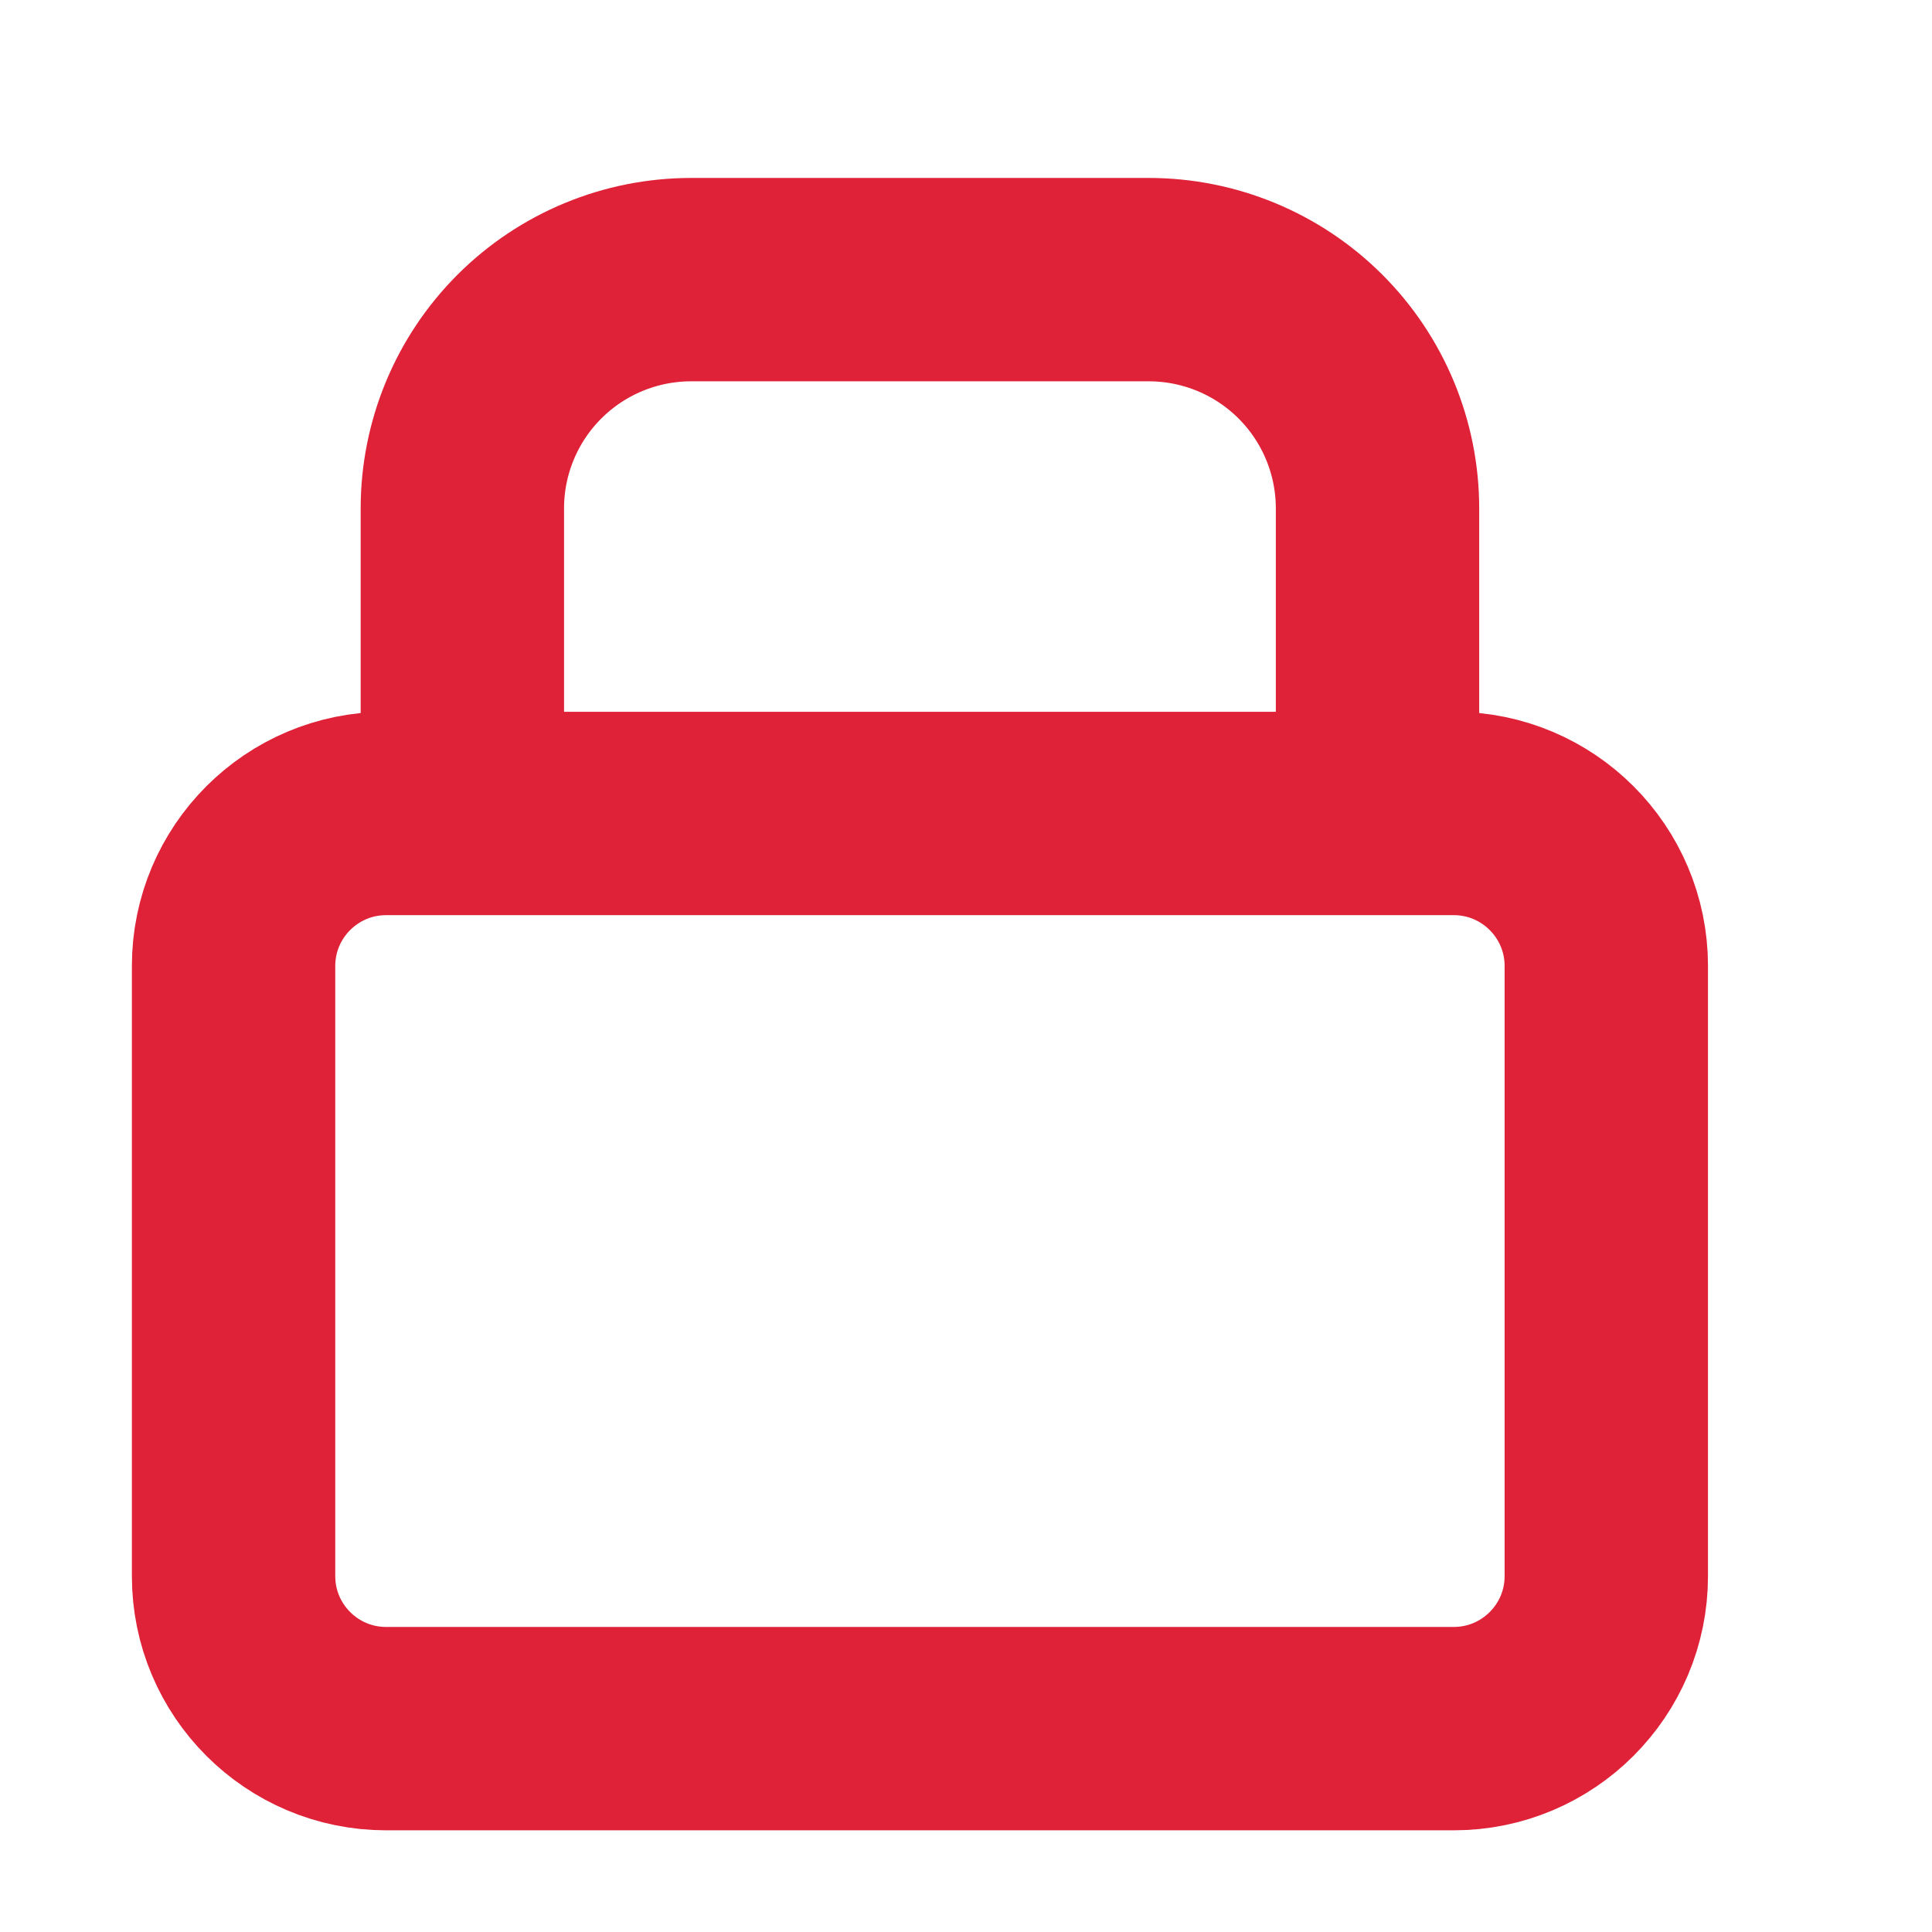
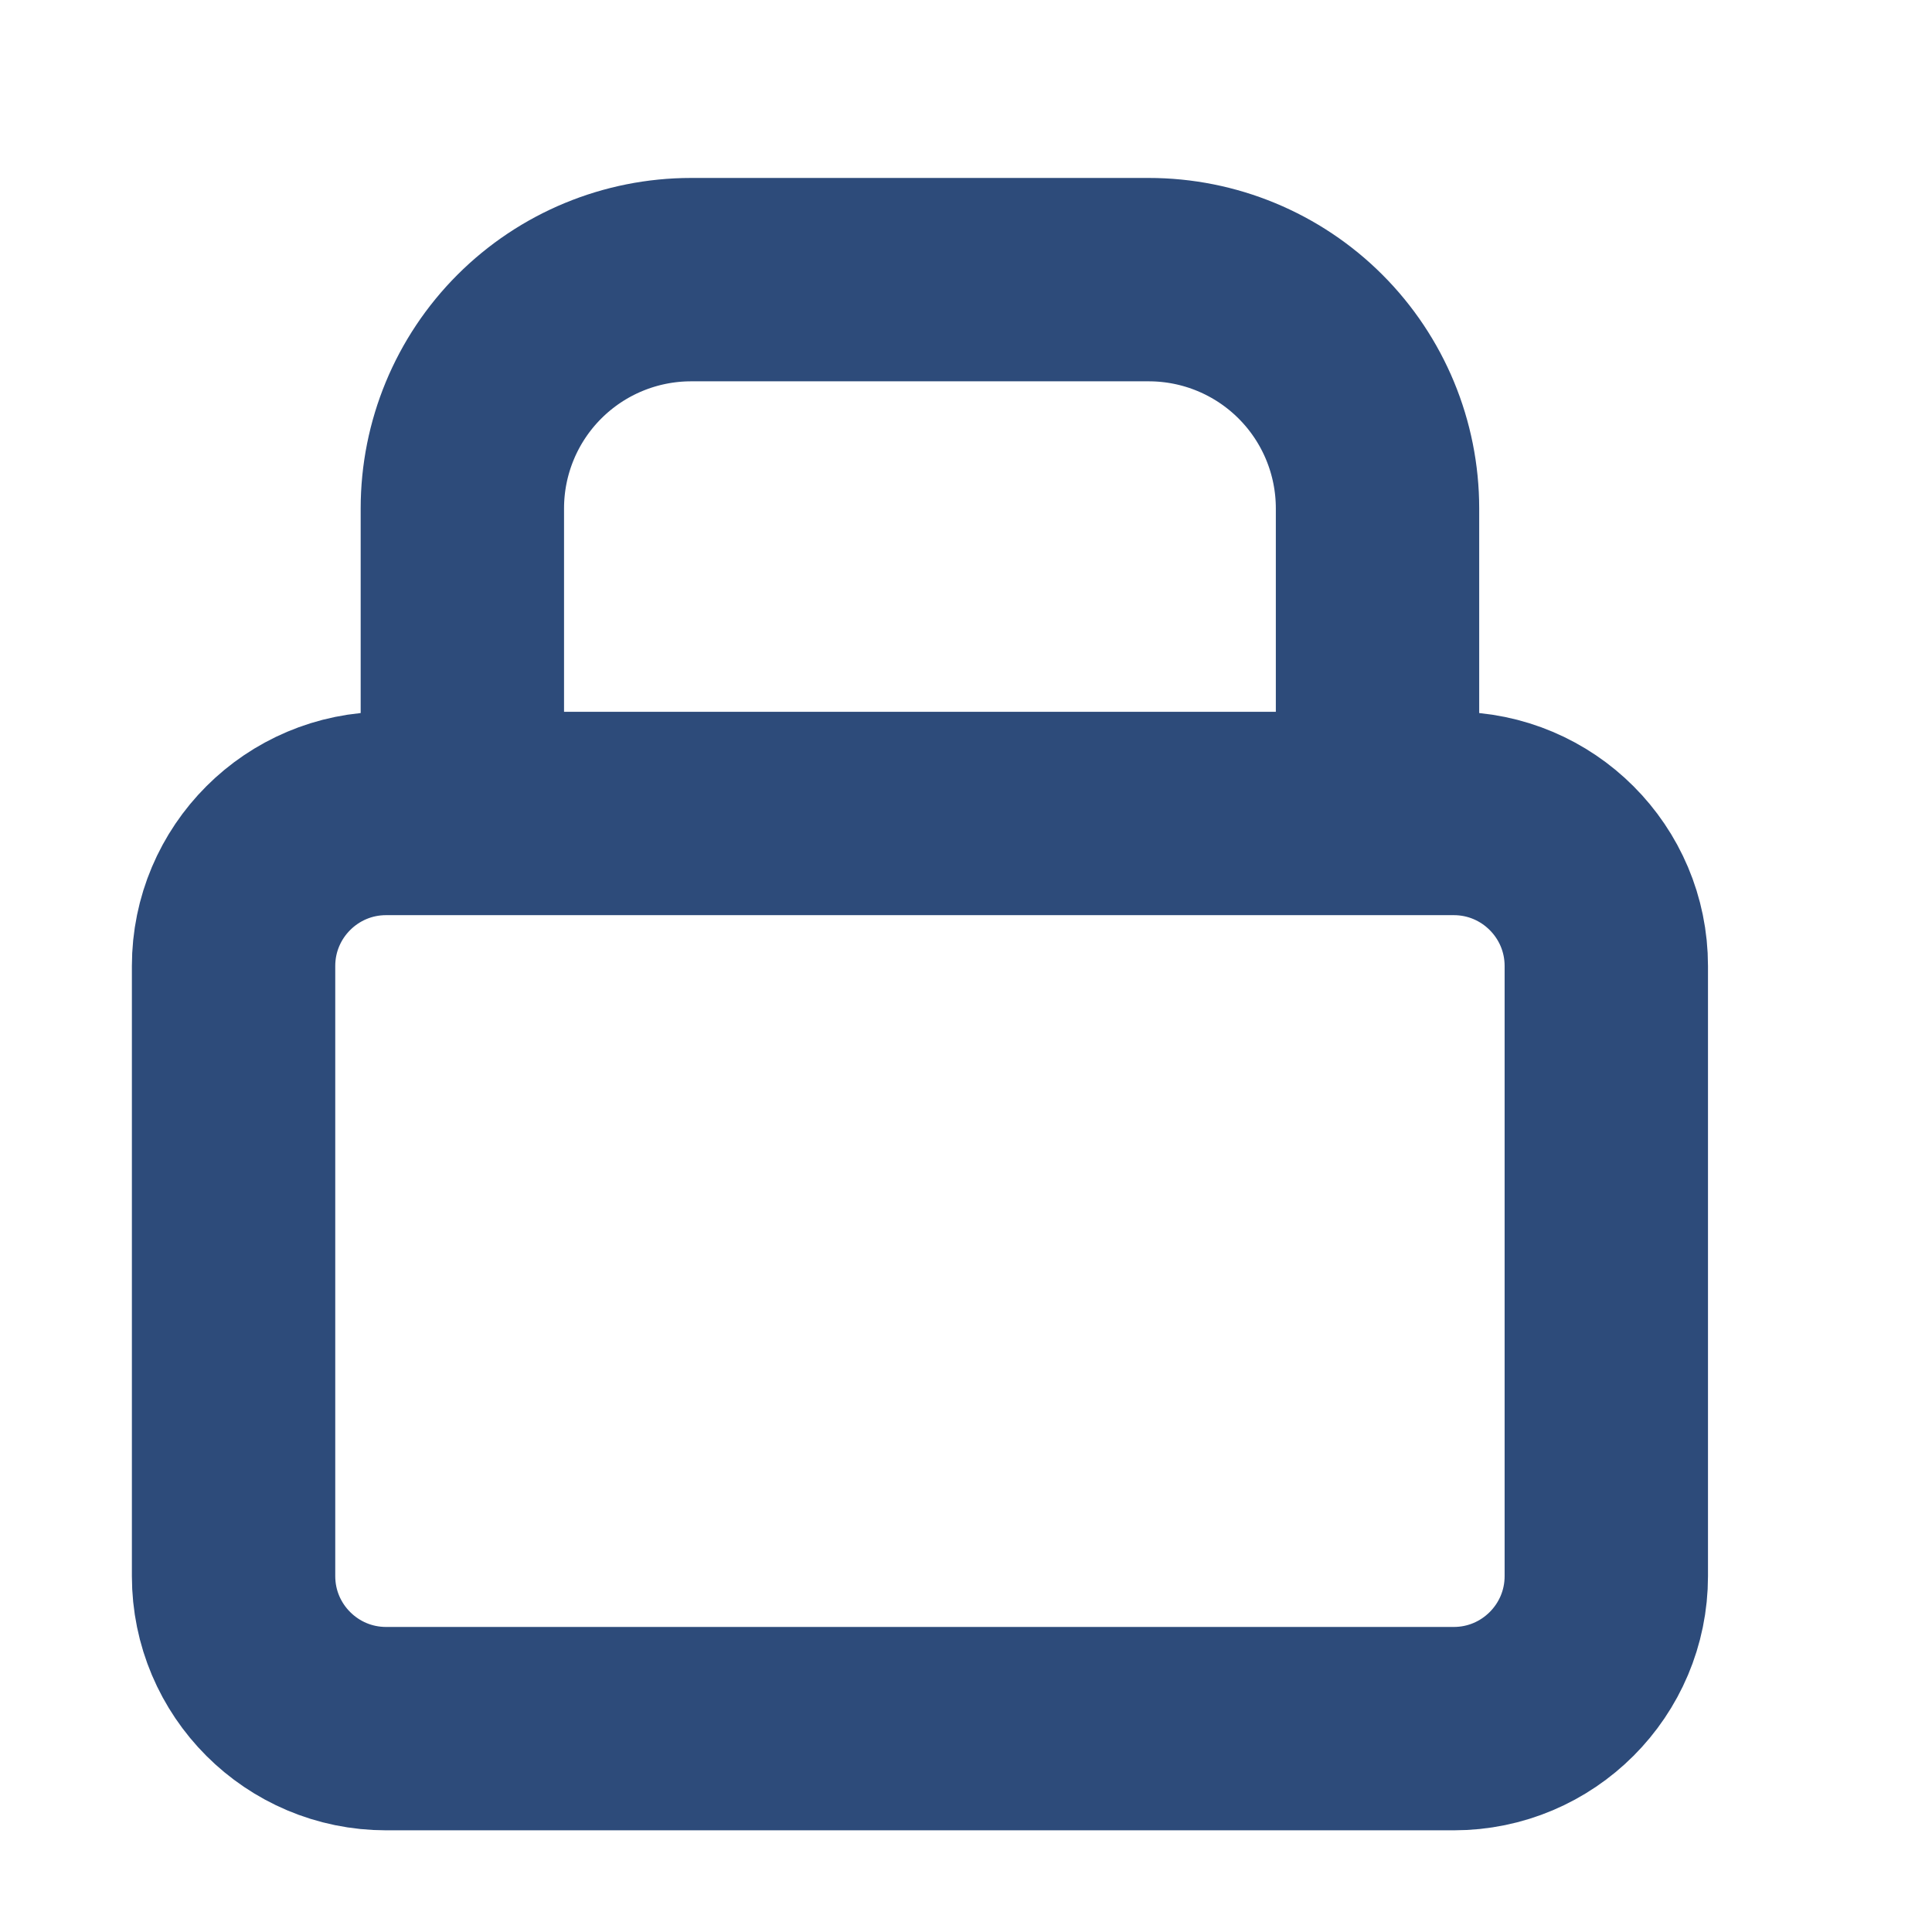
<svg xmlns="http://www.w3.org/2000/svg" id="exkV1t8IPo31" viewBox="0 0 19 19" shape-rendering="geometricPrecision" text-rendering="geometricPrecision">
-   <path d="M14.297,8L3.797,8c-.828,0-1.5.672-1.5,1.5v6c0,.828.672,1.5,1.5,1.5h10.5c.828,0,1.5-.672,1.5-1.5v-6c0-.828-.672-1.5-1.5-1.5Z" fill="none" fill-opacity="0" fill-rule="evenodd" stroke="#df2238" stroke-width="2" />
-   <path d="M13.547,8v-3c0-.597-.237-1.169-.659-1.591-.422-.422-.994-.659-1.591-.659h-4.5c-.597,0-1.169.237-1.591.659s-.659.994-.659,1.591v3" fill="none" fill-opacity="0" fill-rule="evenodd" stroke="#df2238" stroke-width="2" />
+   <path d="M14.297,8L3.797,8c-.828,0-1.5.672-1.5,1.5v6c0,.828.672,1.5,1.5,1.5h10.5c.828,0,1.5-.672,1.5-1.5v-6c0-.828-.672-1.5-1.5-1.5Z" fill="none" fill-opacity="0" fill-rule="evenodd" stroke="#2d4b7a" stroke-width="2" />
+   <path d="M13.547,8v-3c0-.597-.237-1.169-.659-1.591-.422-.422-.994-.659-1.591-.659h-4.5c-.597,0-1.169.237-1.591.659s-.659.994-.659,1.591v3" fill="none" fill-opacity="0" fill-rule="evenodd" stroke="#2d4b7a" stroke-width="2" />
</svg>
